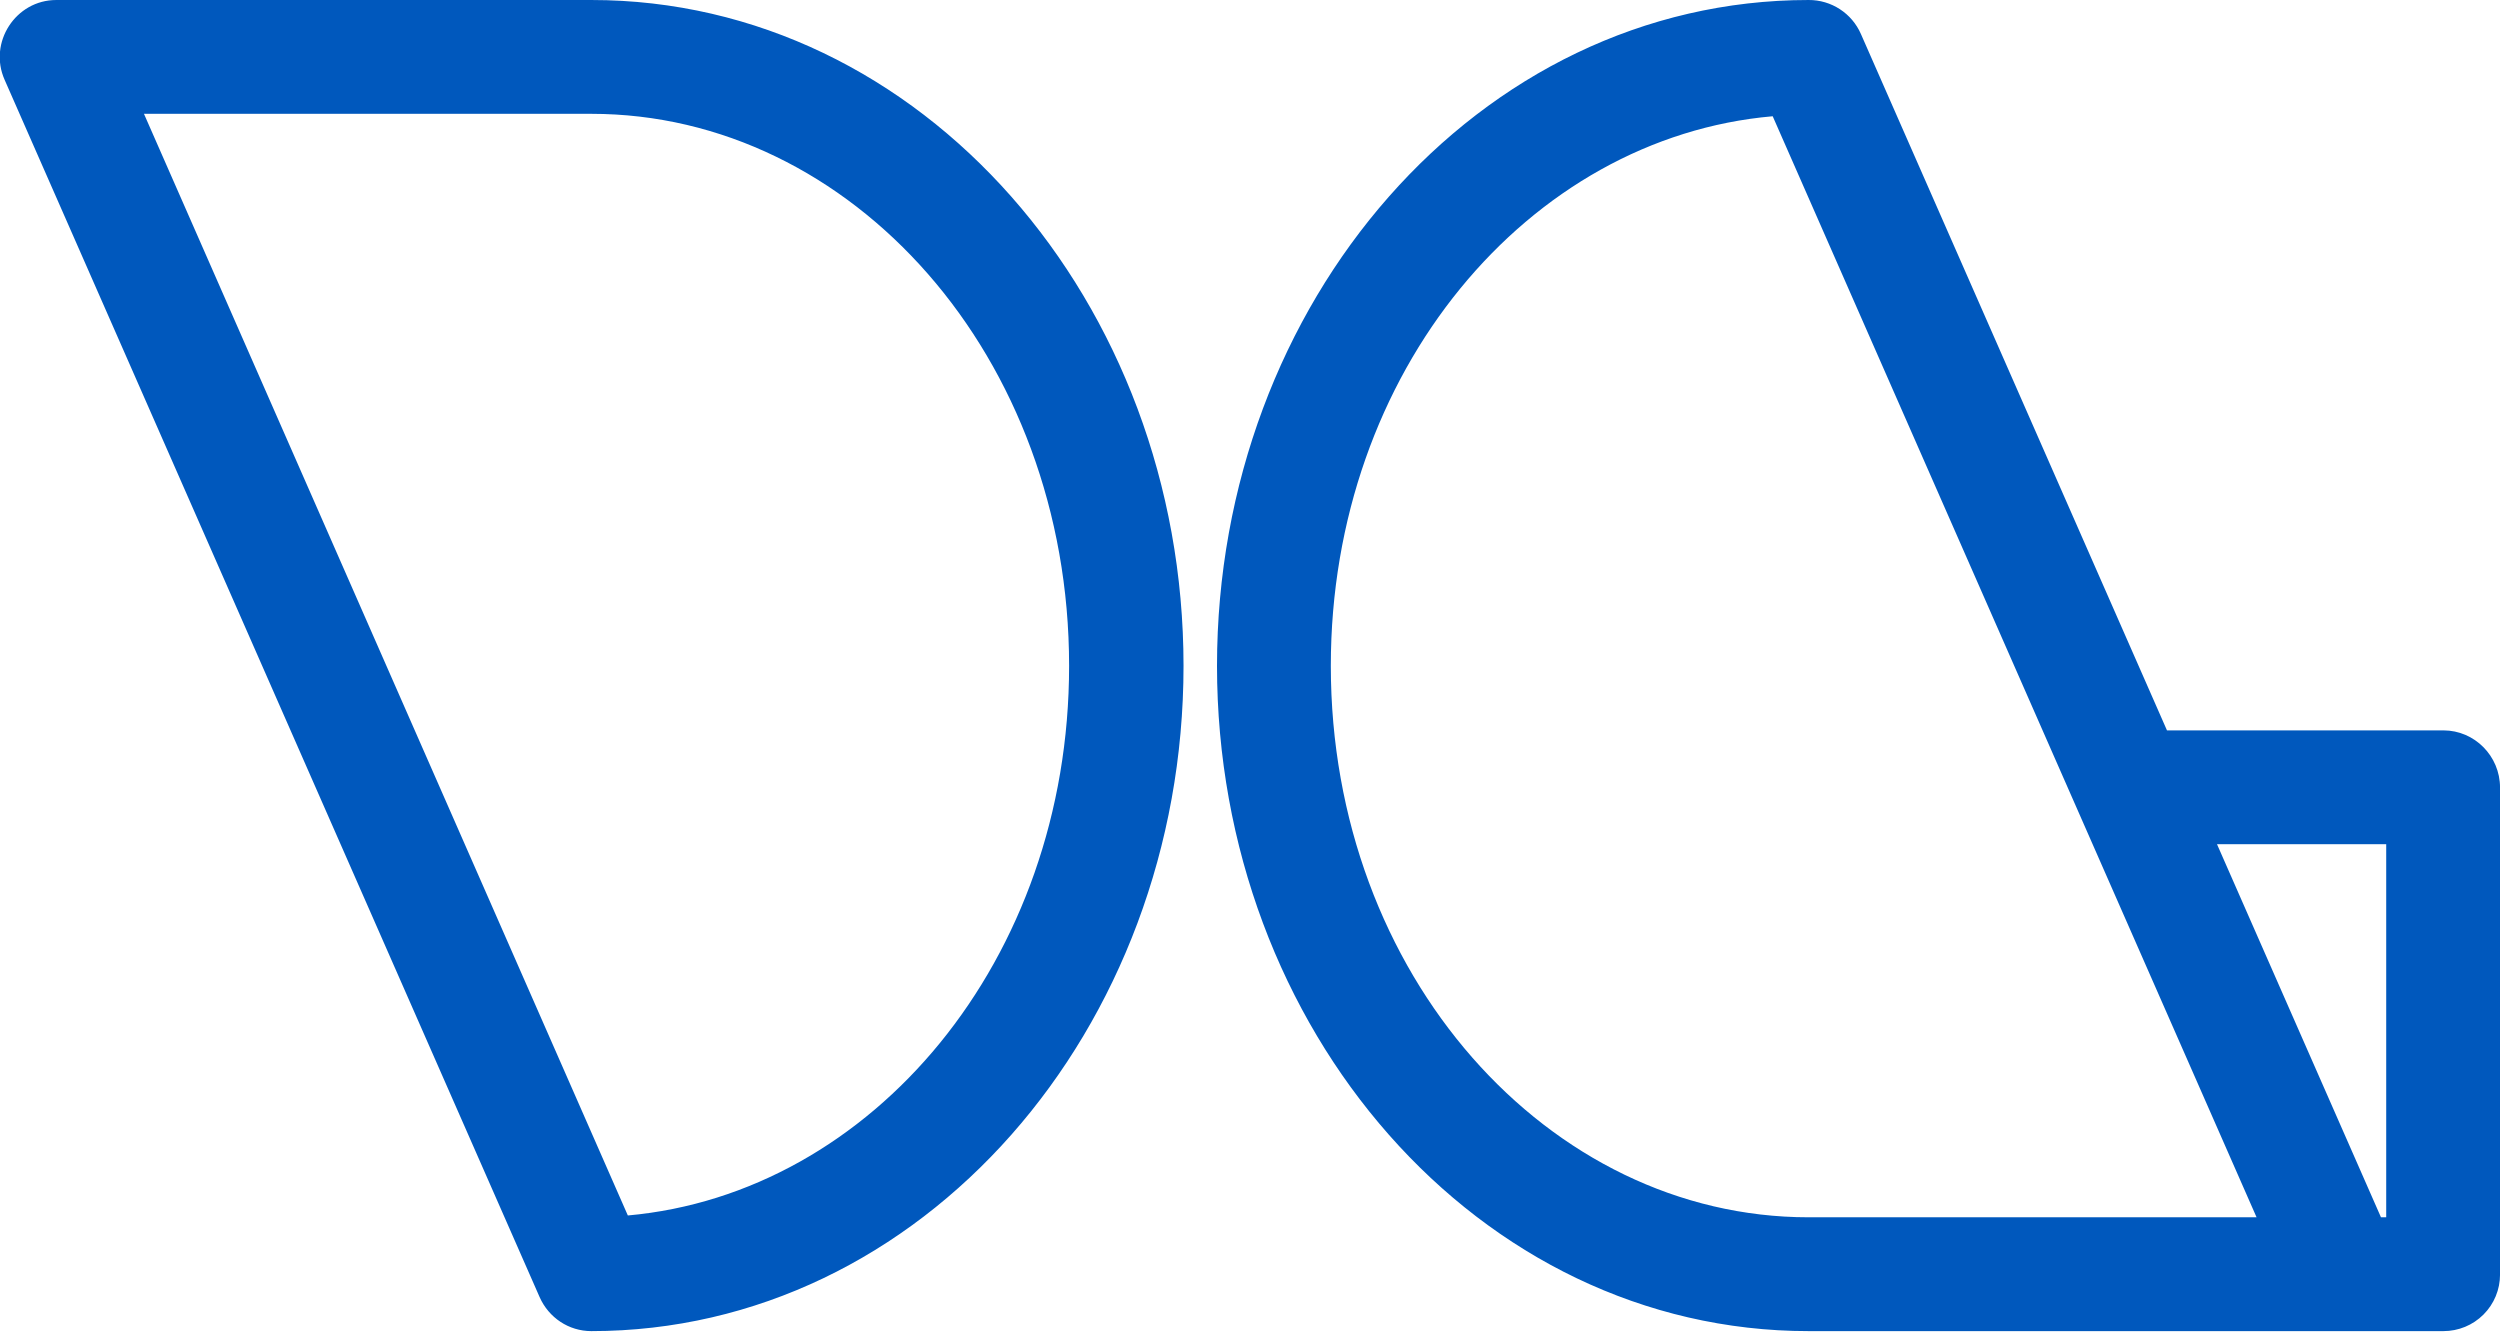
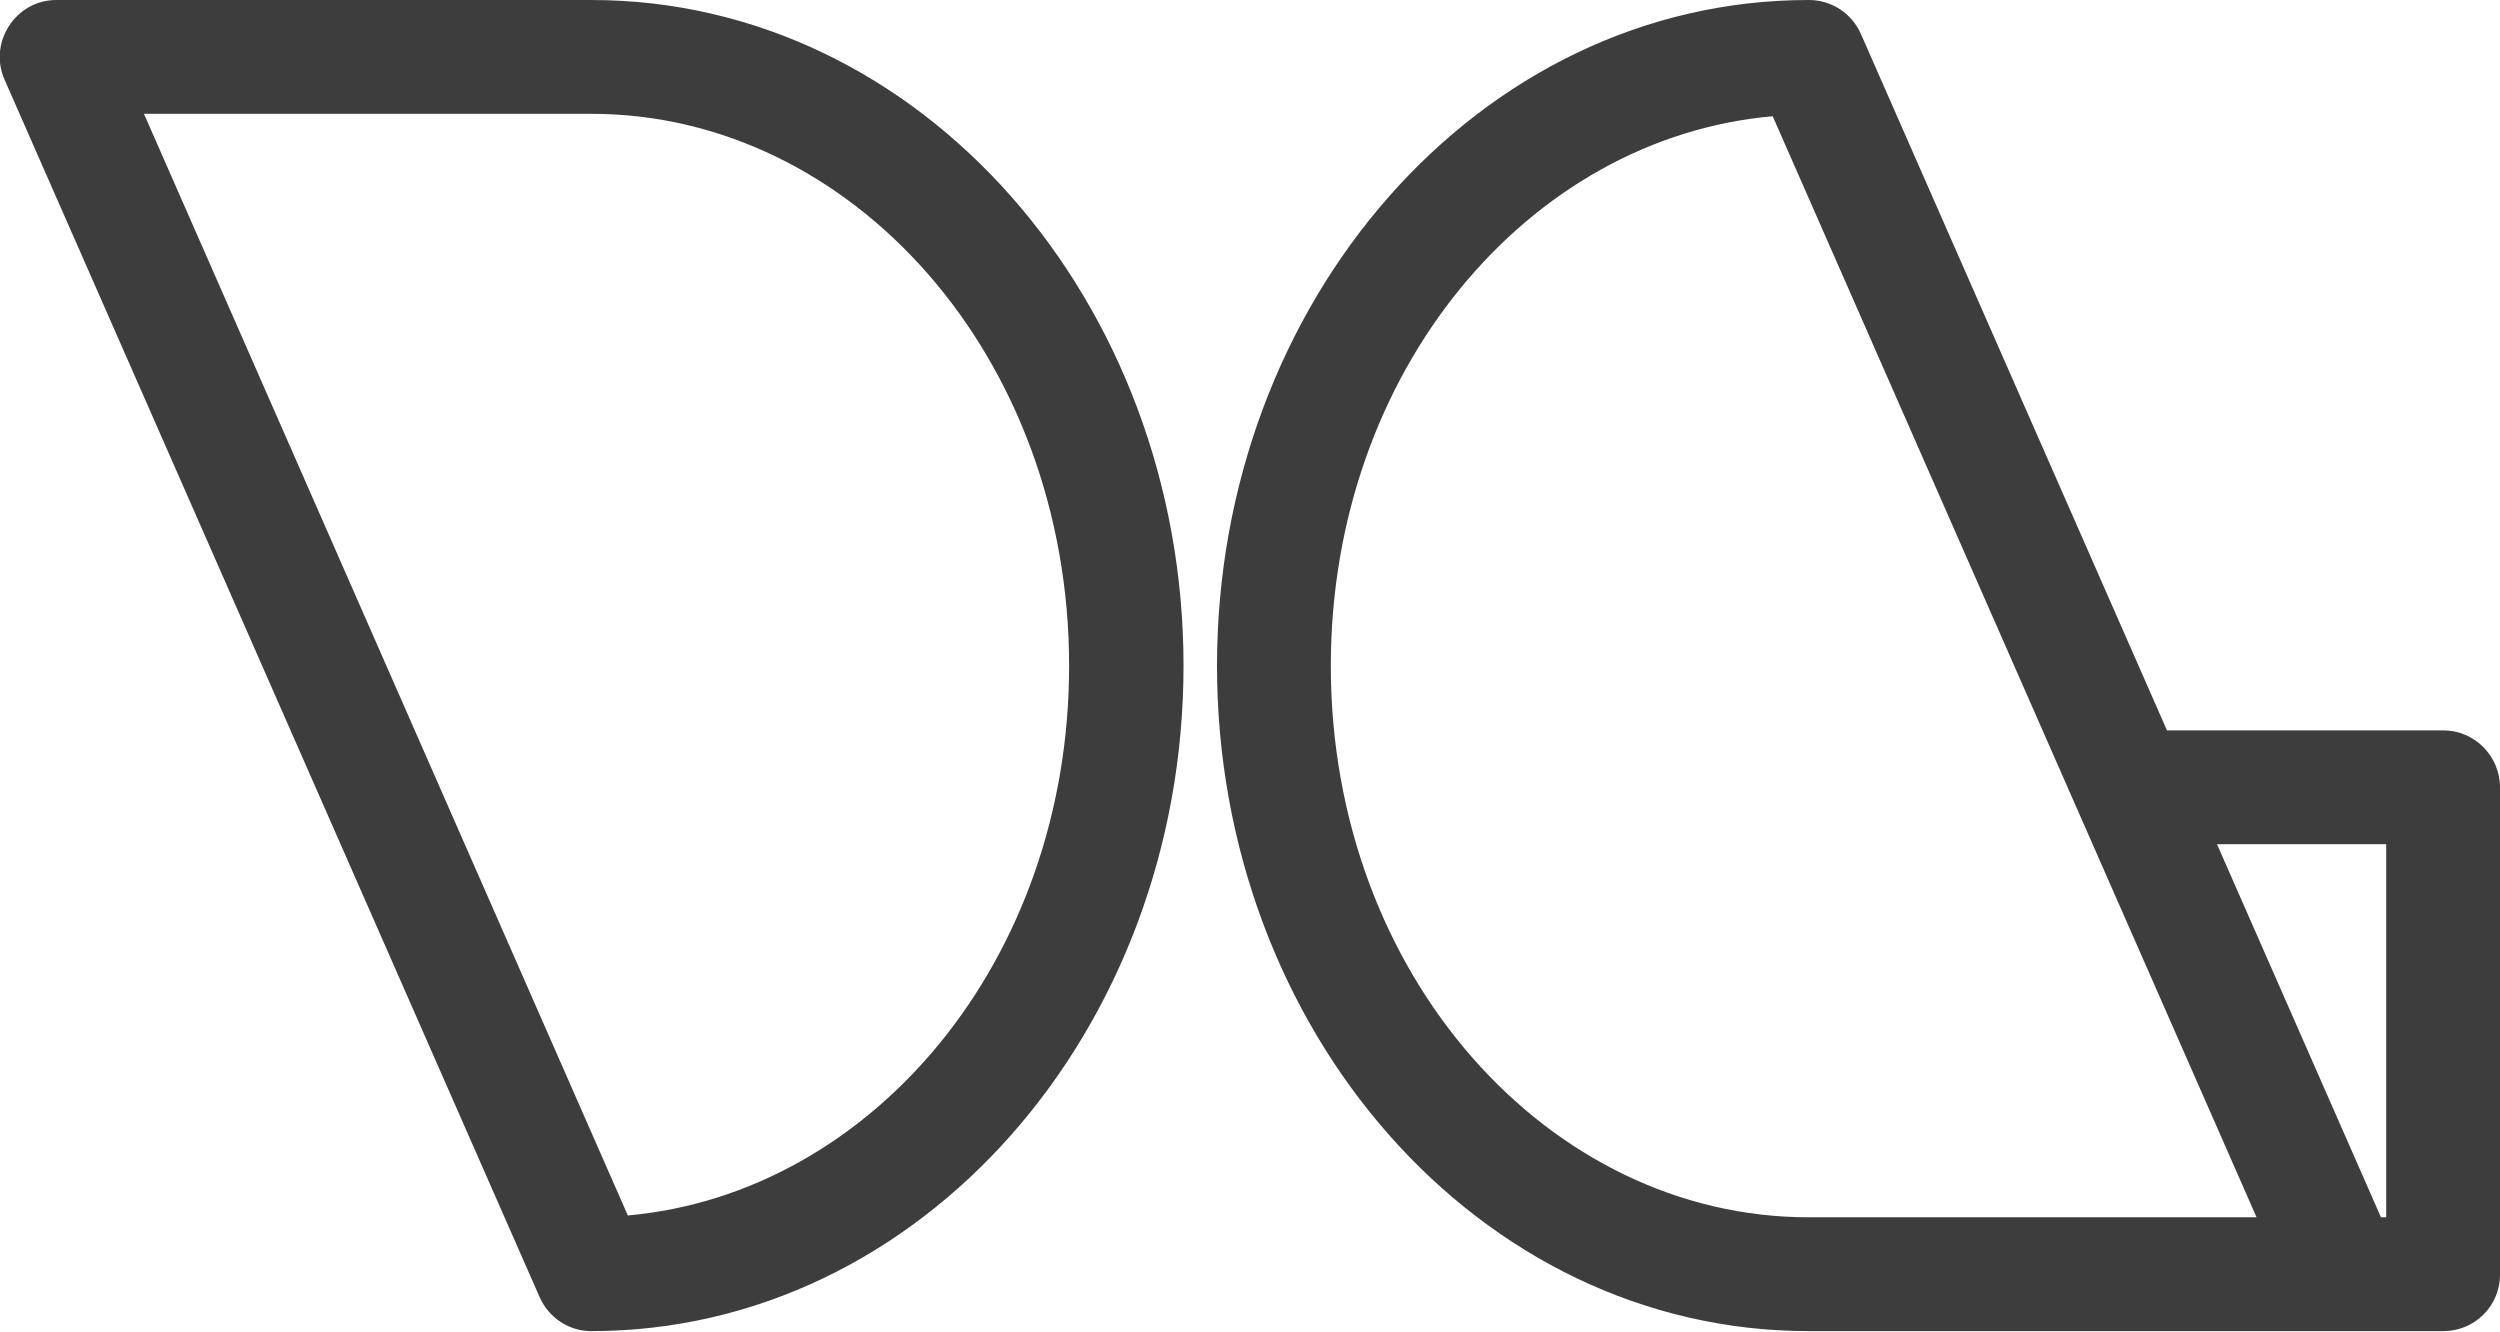
<svg xmlns="http://www.w3.org/2000/svg" baseProfile="full" width="328.664" height="174.993" viewBox="0 0 328.66 174.99">
-   <path fill="#0058BD" d="M7.404 0h70.333c43.448 0 77.854 39.767 77.854 87.536s-34.406 87.457-77.854 87.457c-2.96 0-5.601-1.761-6.801-4.481L.603 10.482C-1.557 5.6 2.043 0 7.403 0zm11.522 14.963L82.538 159.79c32.086-2.881 58.011-33.526 58.011-72.254 0-40.647-28.566-72.573-62.812-72.573H18.926zM237.767 0a7.46 7.46 0 0 1 6.881 4.48l40.231 91.538h36.343c4.081 0 7.442 3.36 7.442 7.521v64.012a7.428 7.428 0 0 1-7.442 7.442h-83.455c-43.448 0-77.775-39.688-77.775-87.457C159.992 39.767 194.319 0 237.767 0zm-4.721 15.283c-32.086 2.8-58.091 33.526-58.091 72.253 0 40.648 28.645 72.494 62.812 72.494h58.891L233.046 15.283zm80.655 95.698h-22.246l21.557 49.049h.689v-49.049z" />
+   <path fill="#3d3d3d" d="M7.404 0h70.333c43.448 0 77.854 39.767 77.854 87.536s-34.406 87.457-77.854 87.457c-2.96 0-5.601-1.761-6.801-4.481L.603 10.482C-1.557 5.6 2.043 0 7.403 0zm11.522 14.963L82.538 159.79c32.086-2.881 58.011-33.526 58.011-72.254 0-40.647-28.566-72.573-62.812-72.573H18.926zM237.767 0a7.46 7.46 0 0 1 6.881 4.48l40.231 91.538h36.343c4.081 0 7.442 3.36 7.442 7.521v64.012a7.428 7.428 0 0 1-7.442 7.442h-83.455c-43.448 0-77.775-39.688-77.775-87.457C159.992 39.767 194.319 0 237.767 0zm-4.721 15.283c-32.086 2.8-58.091 33.526-58.091 72.253 0 40.648 28.645 72.494 62.812 72.494h58.891L233.046 15.283zm80.655 95.698h-22.246l21.557 49.049h.689v-49.049z" />
</svg>
